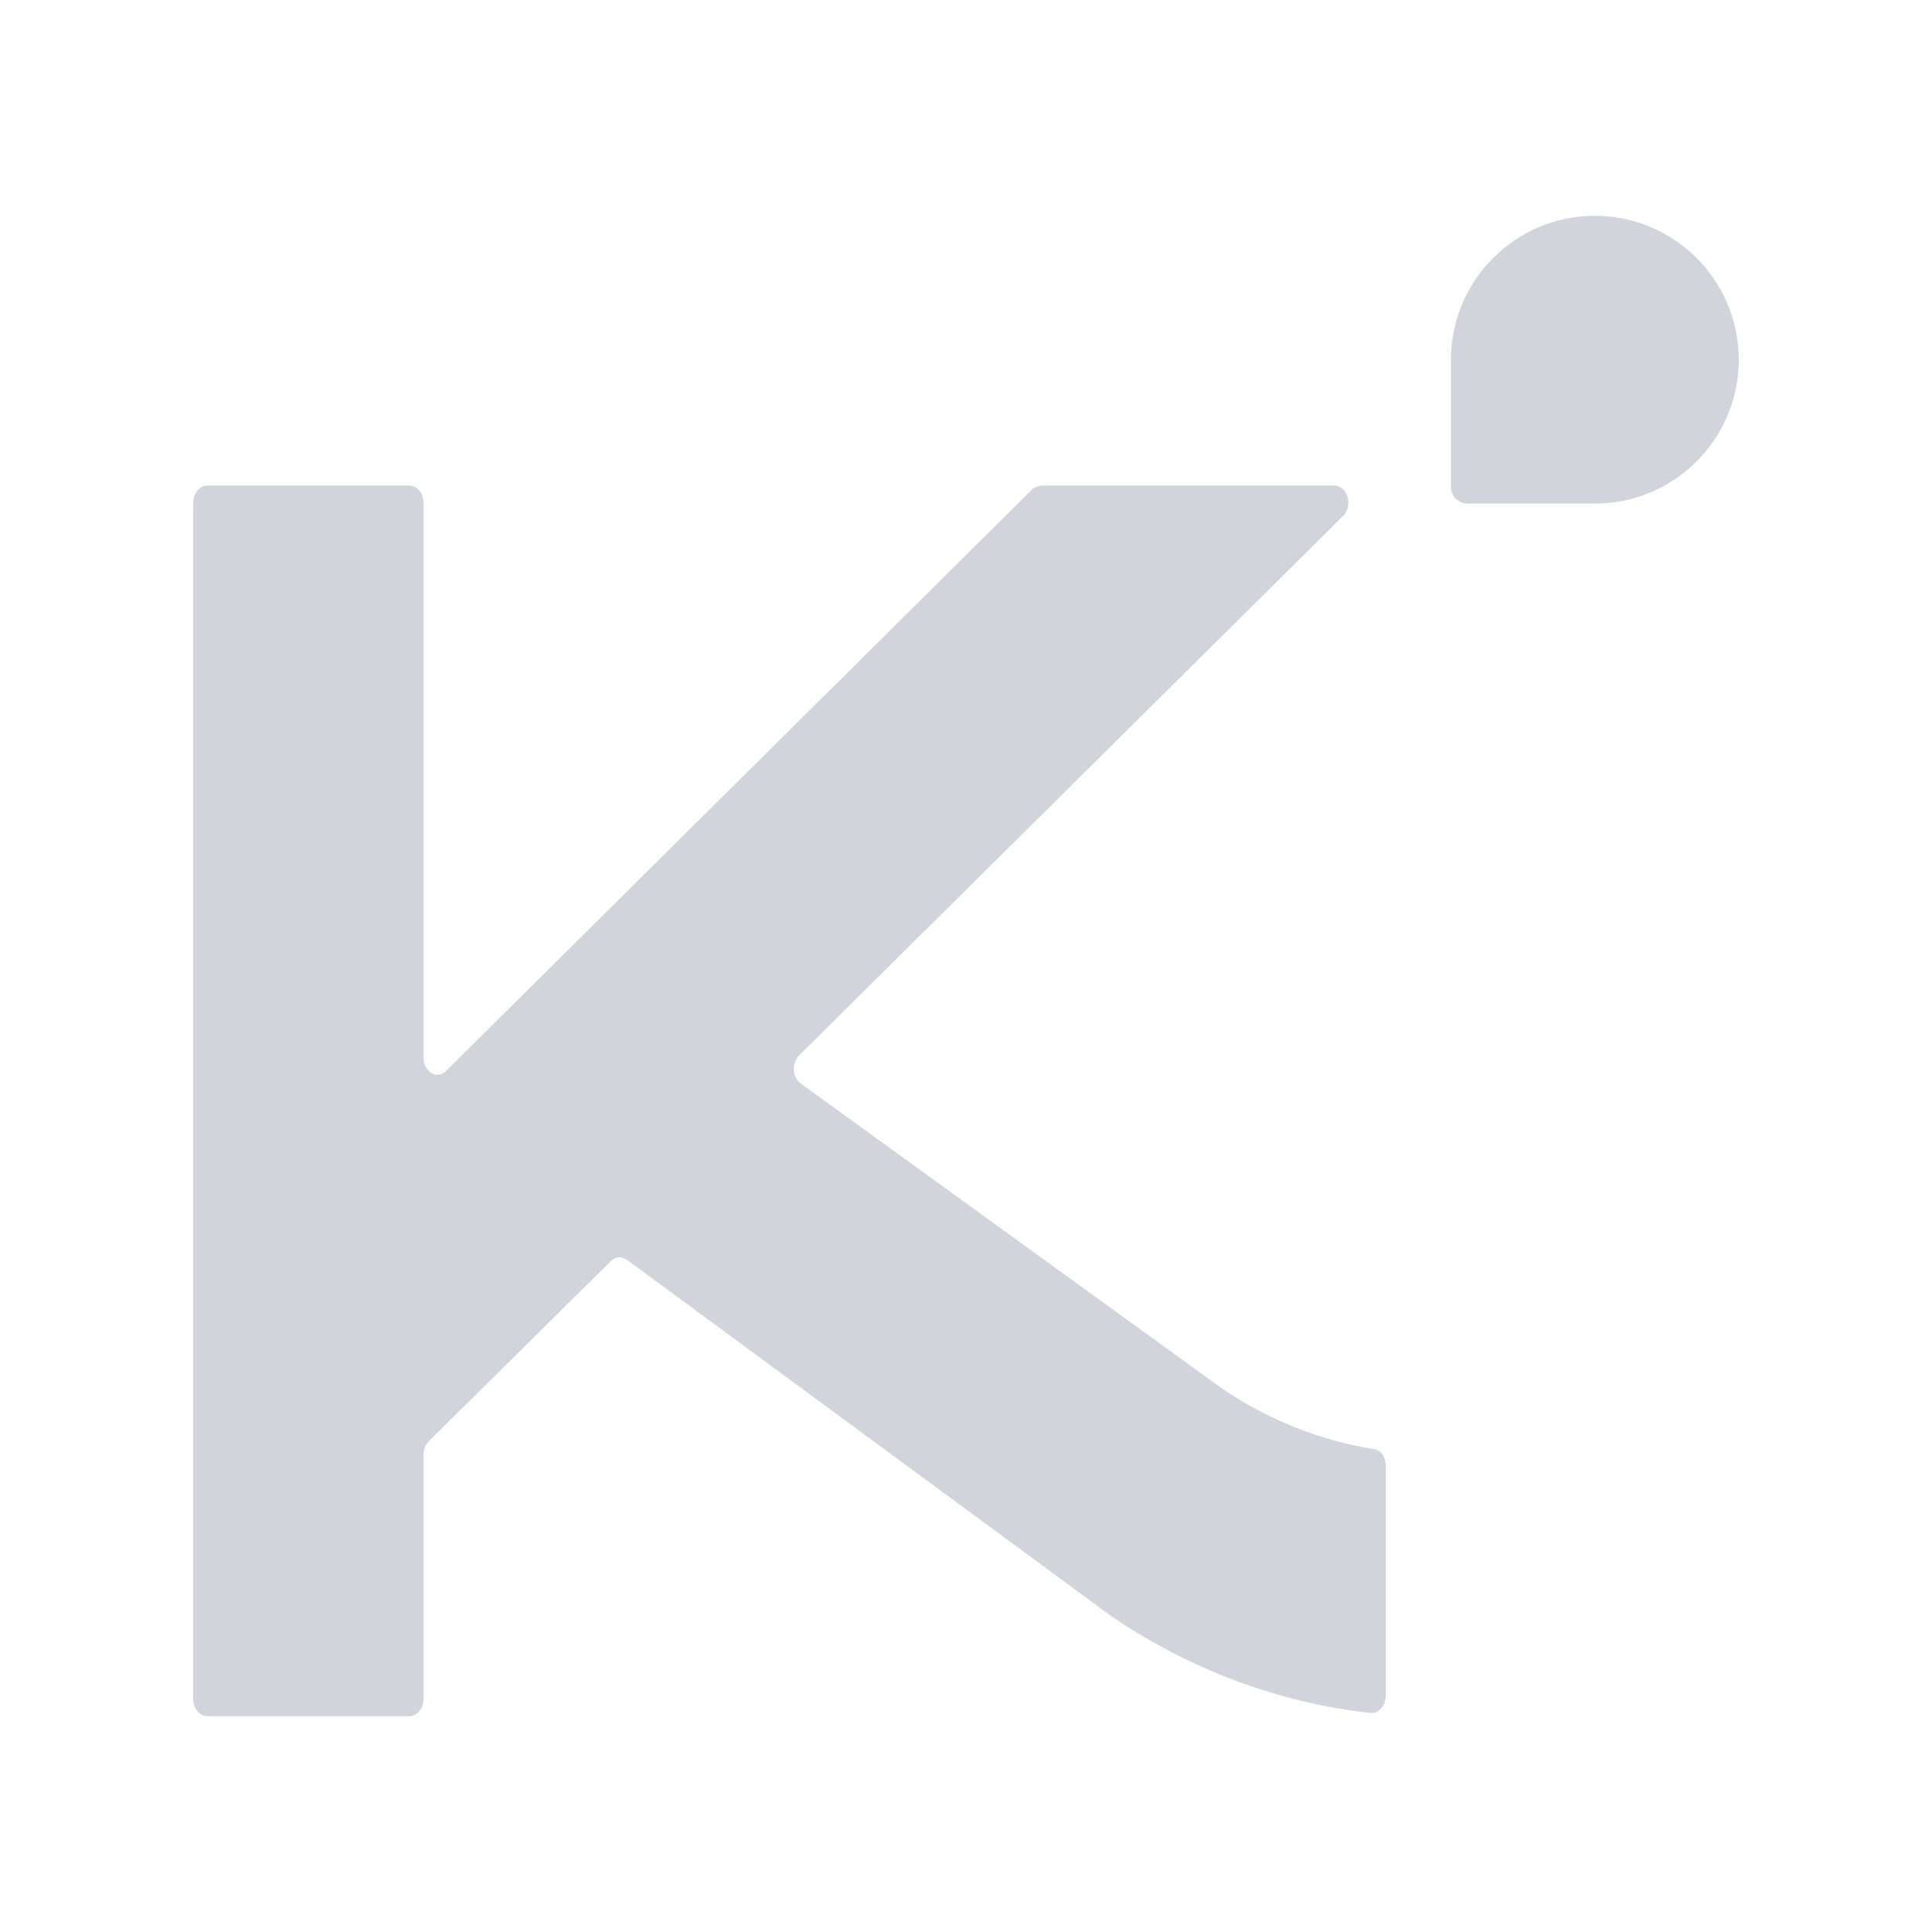
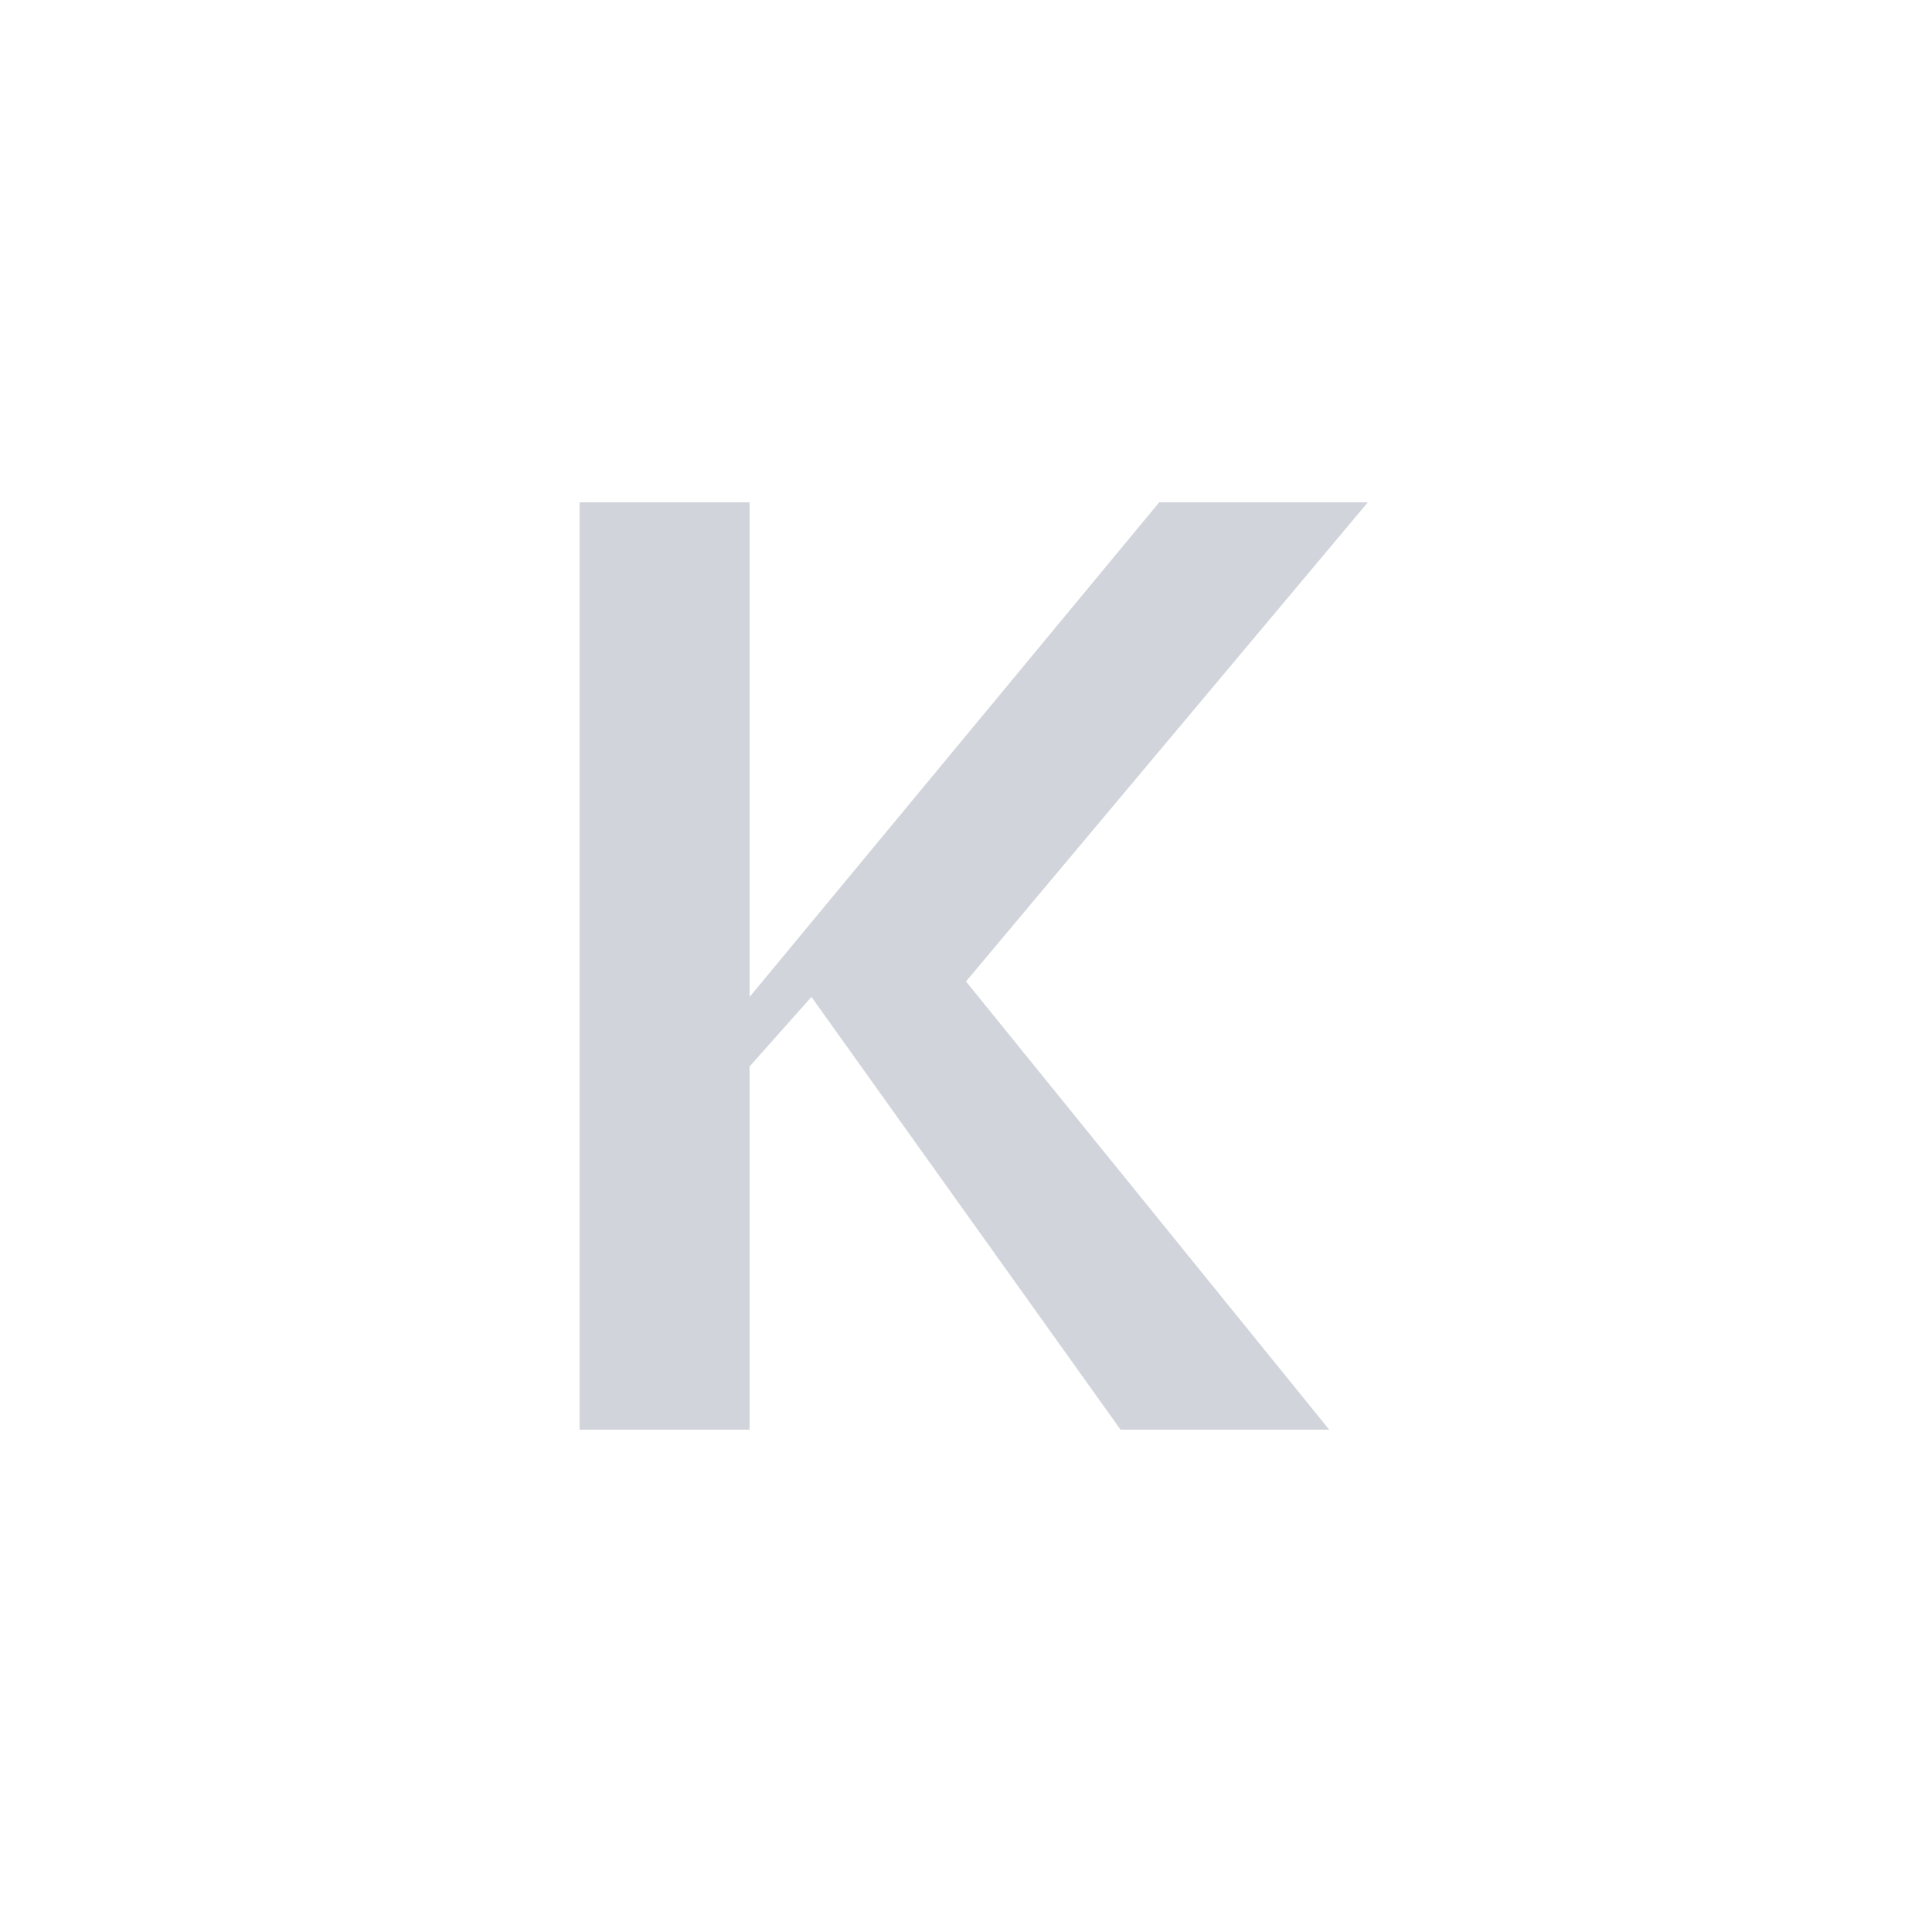
<svg xmlns="http://www.w3.org/2000/svg" viewBox="0 0 20 20">
-   <path d="M21.72 0.94C22.95 0.94 23.95 1.94 23.95 3.17C23.95 4.4 22.95 5.4 21.72 5.4H19.75C19.6 5.4 19.49 5.28 19.49 5.14V3.17C19.49 1.94 20.49 0.94 21.72 0.94ZM9.39 13.95L17.82 5.59C17.98 5.43 17.89 5.12 17.68 5.12H13.14C13.14 5.12 13.04 5.14 13 5.18L3.92 14.19C3.78 14.33 3.57 14.21 3.57 13.98V5.39C3.57 5.24 3.47 5.12 3.35 5.12H0.22C0.1 5.12 0 5.24 0 5.39V23.92C0 24.07 0.1 24.19 0.22 24.19H3.35C3.47 24.19 3.57 24.07 3.57 23.92V20.14C3.57 20.06 3.6 19.98 3.65 19.93L6.47 17.14C6.54 17.07 6.63 17.06 6.71 17.11L14.24 22.65C15.47 23.48 16.85 23.99 18.25 24.14C18.37 24.15 18.48 24.03 18.48 23.87V20.31C18.48 20.17 18.4 20.06 18.29 20.05C17.47 19.92 16.66 19.6 15.94 19.11L9.42 14.39C9.28 14.3 9.27 14.07 9.39 13.95Z" fill="#d1d5db" transform="translate(2,1.605902) scale(0.6680529)" />
+   <path d="M5 4h2.2v6.4l5.3-6.4h2.7l-5.2 6.2L14.7 16h-2.7L8 10.4 7.2 11.3V16H5V4z" fill="#d1d5db" transform="translate(2 2) scale(0.8)" />
</svg>
